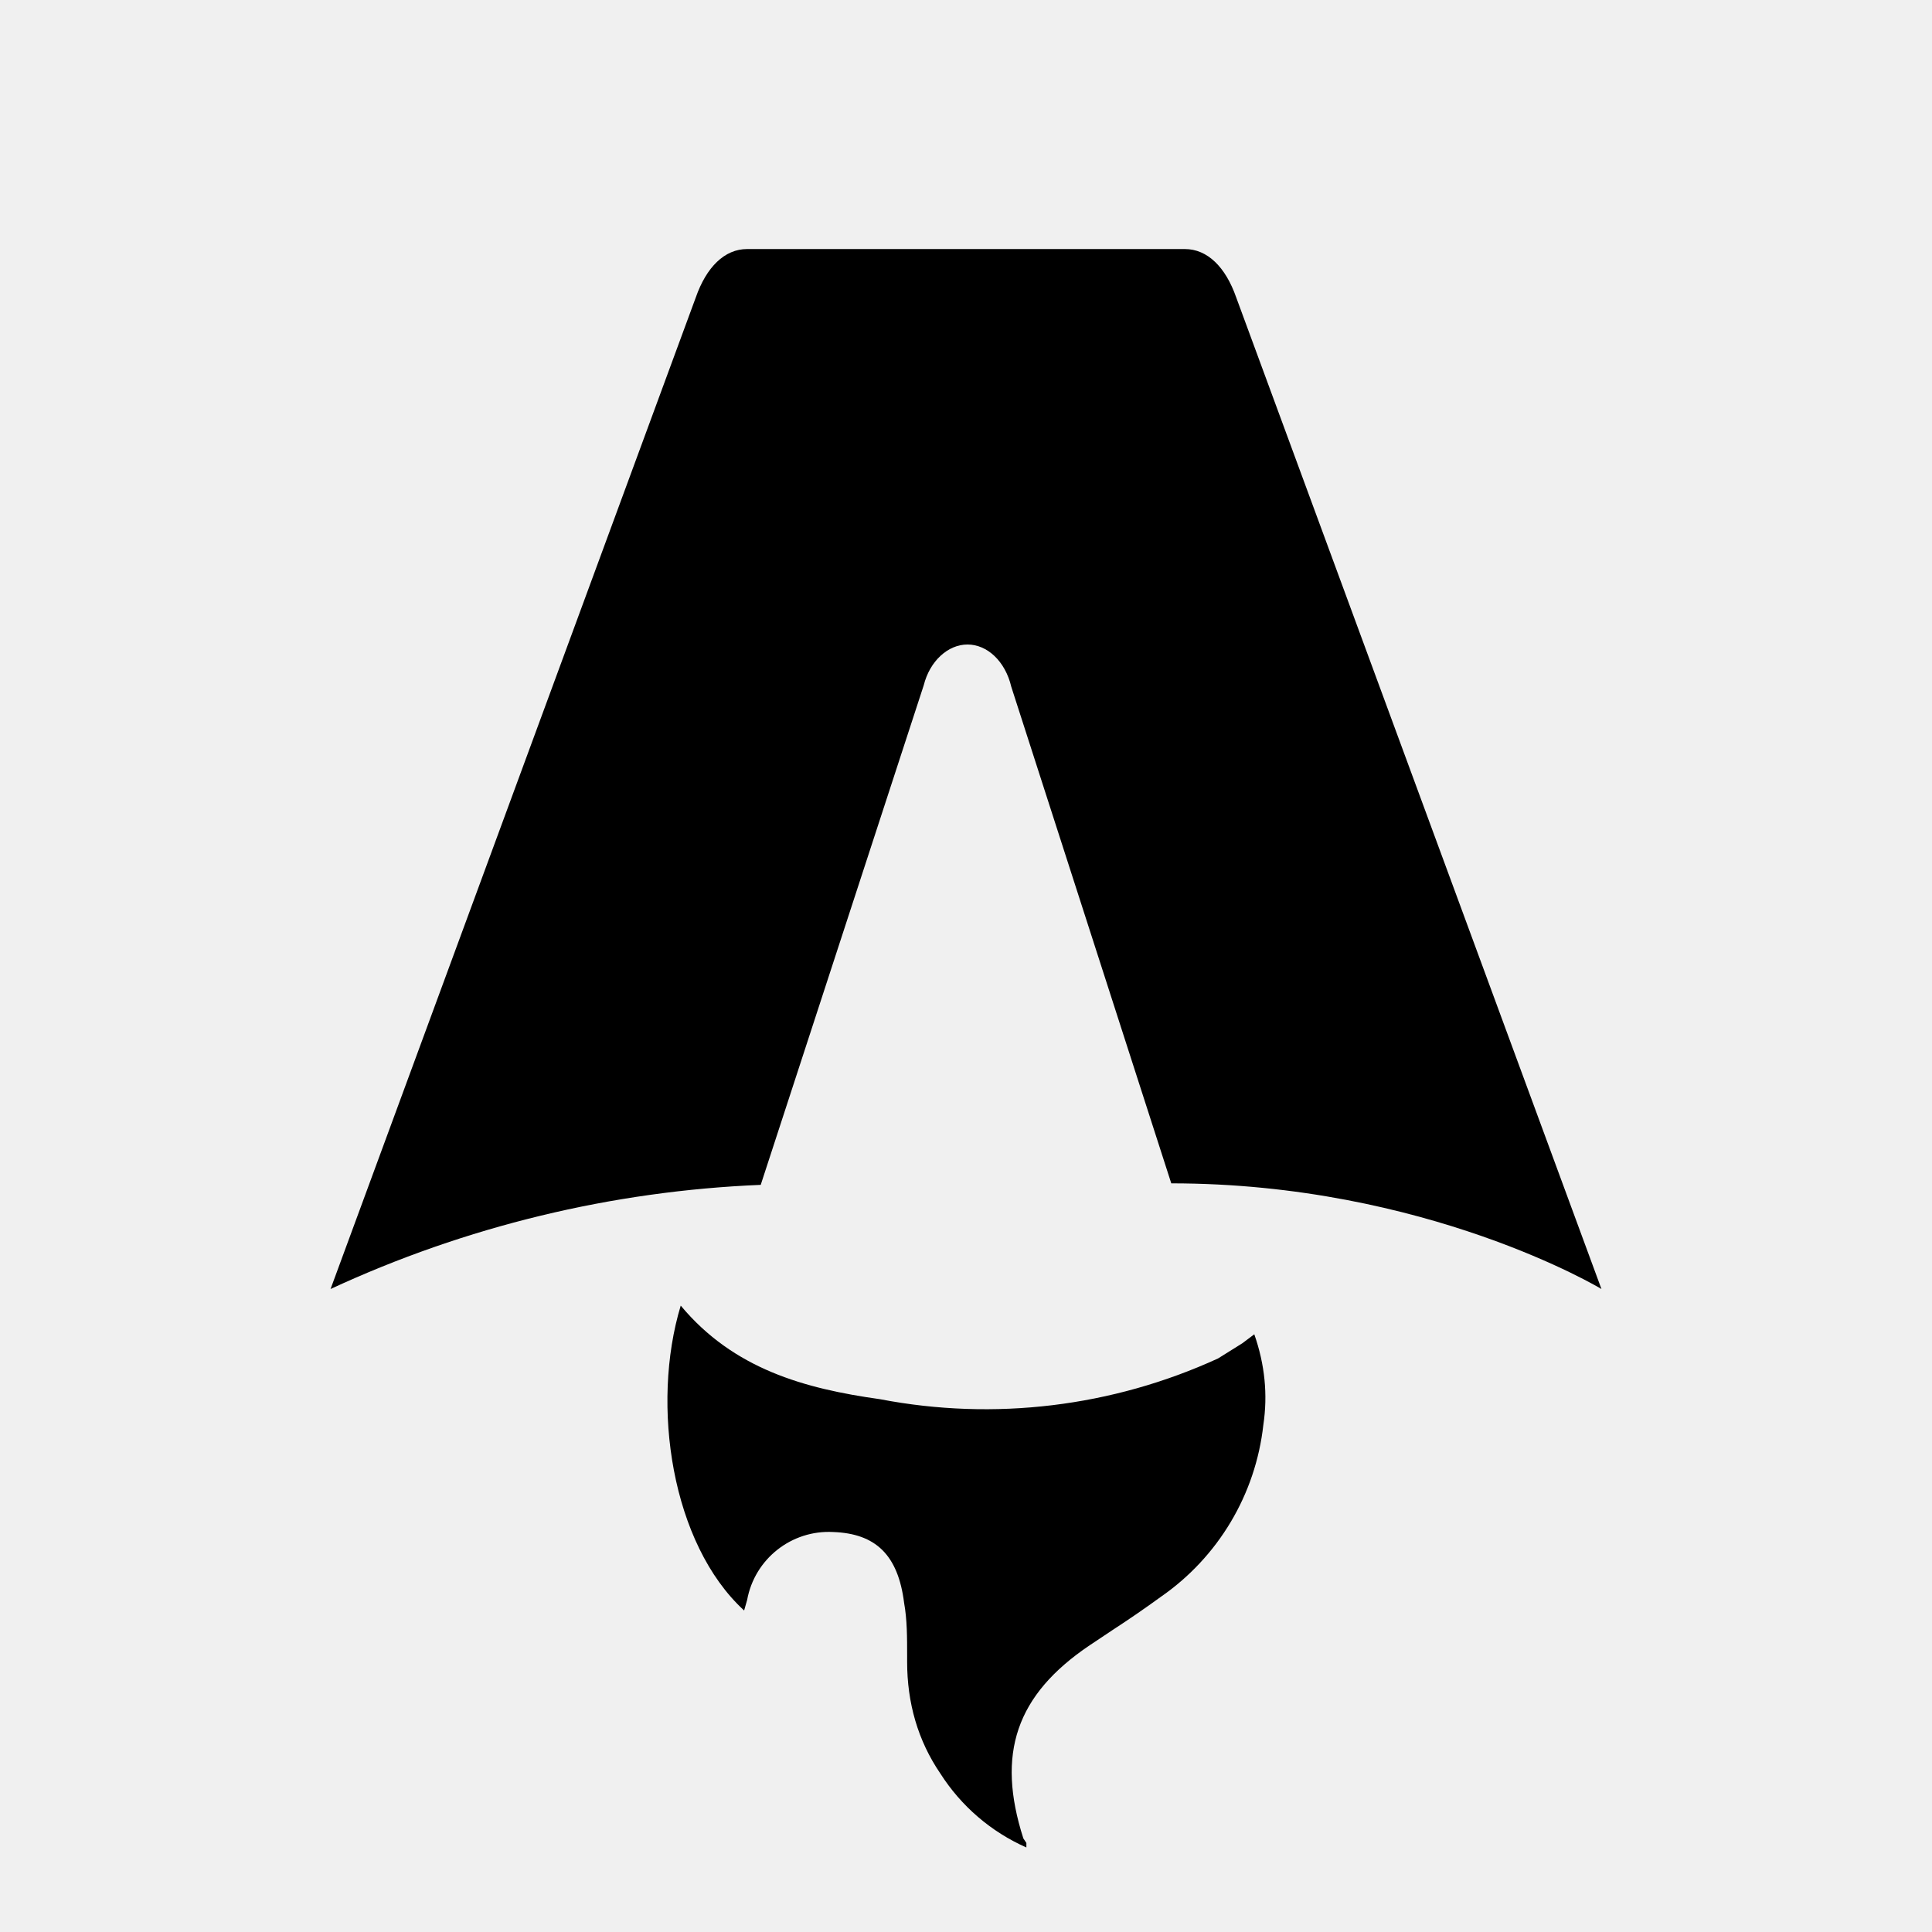
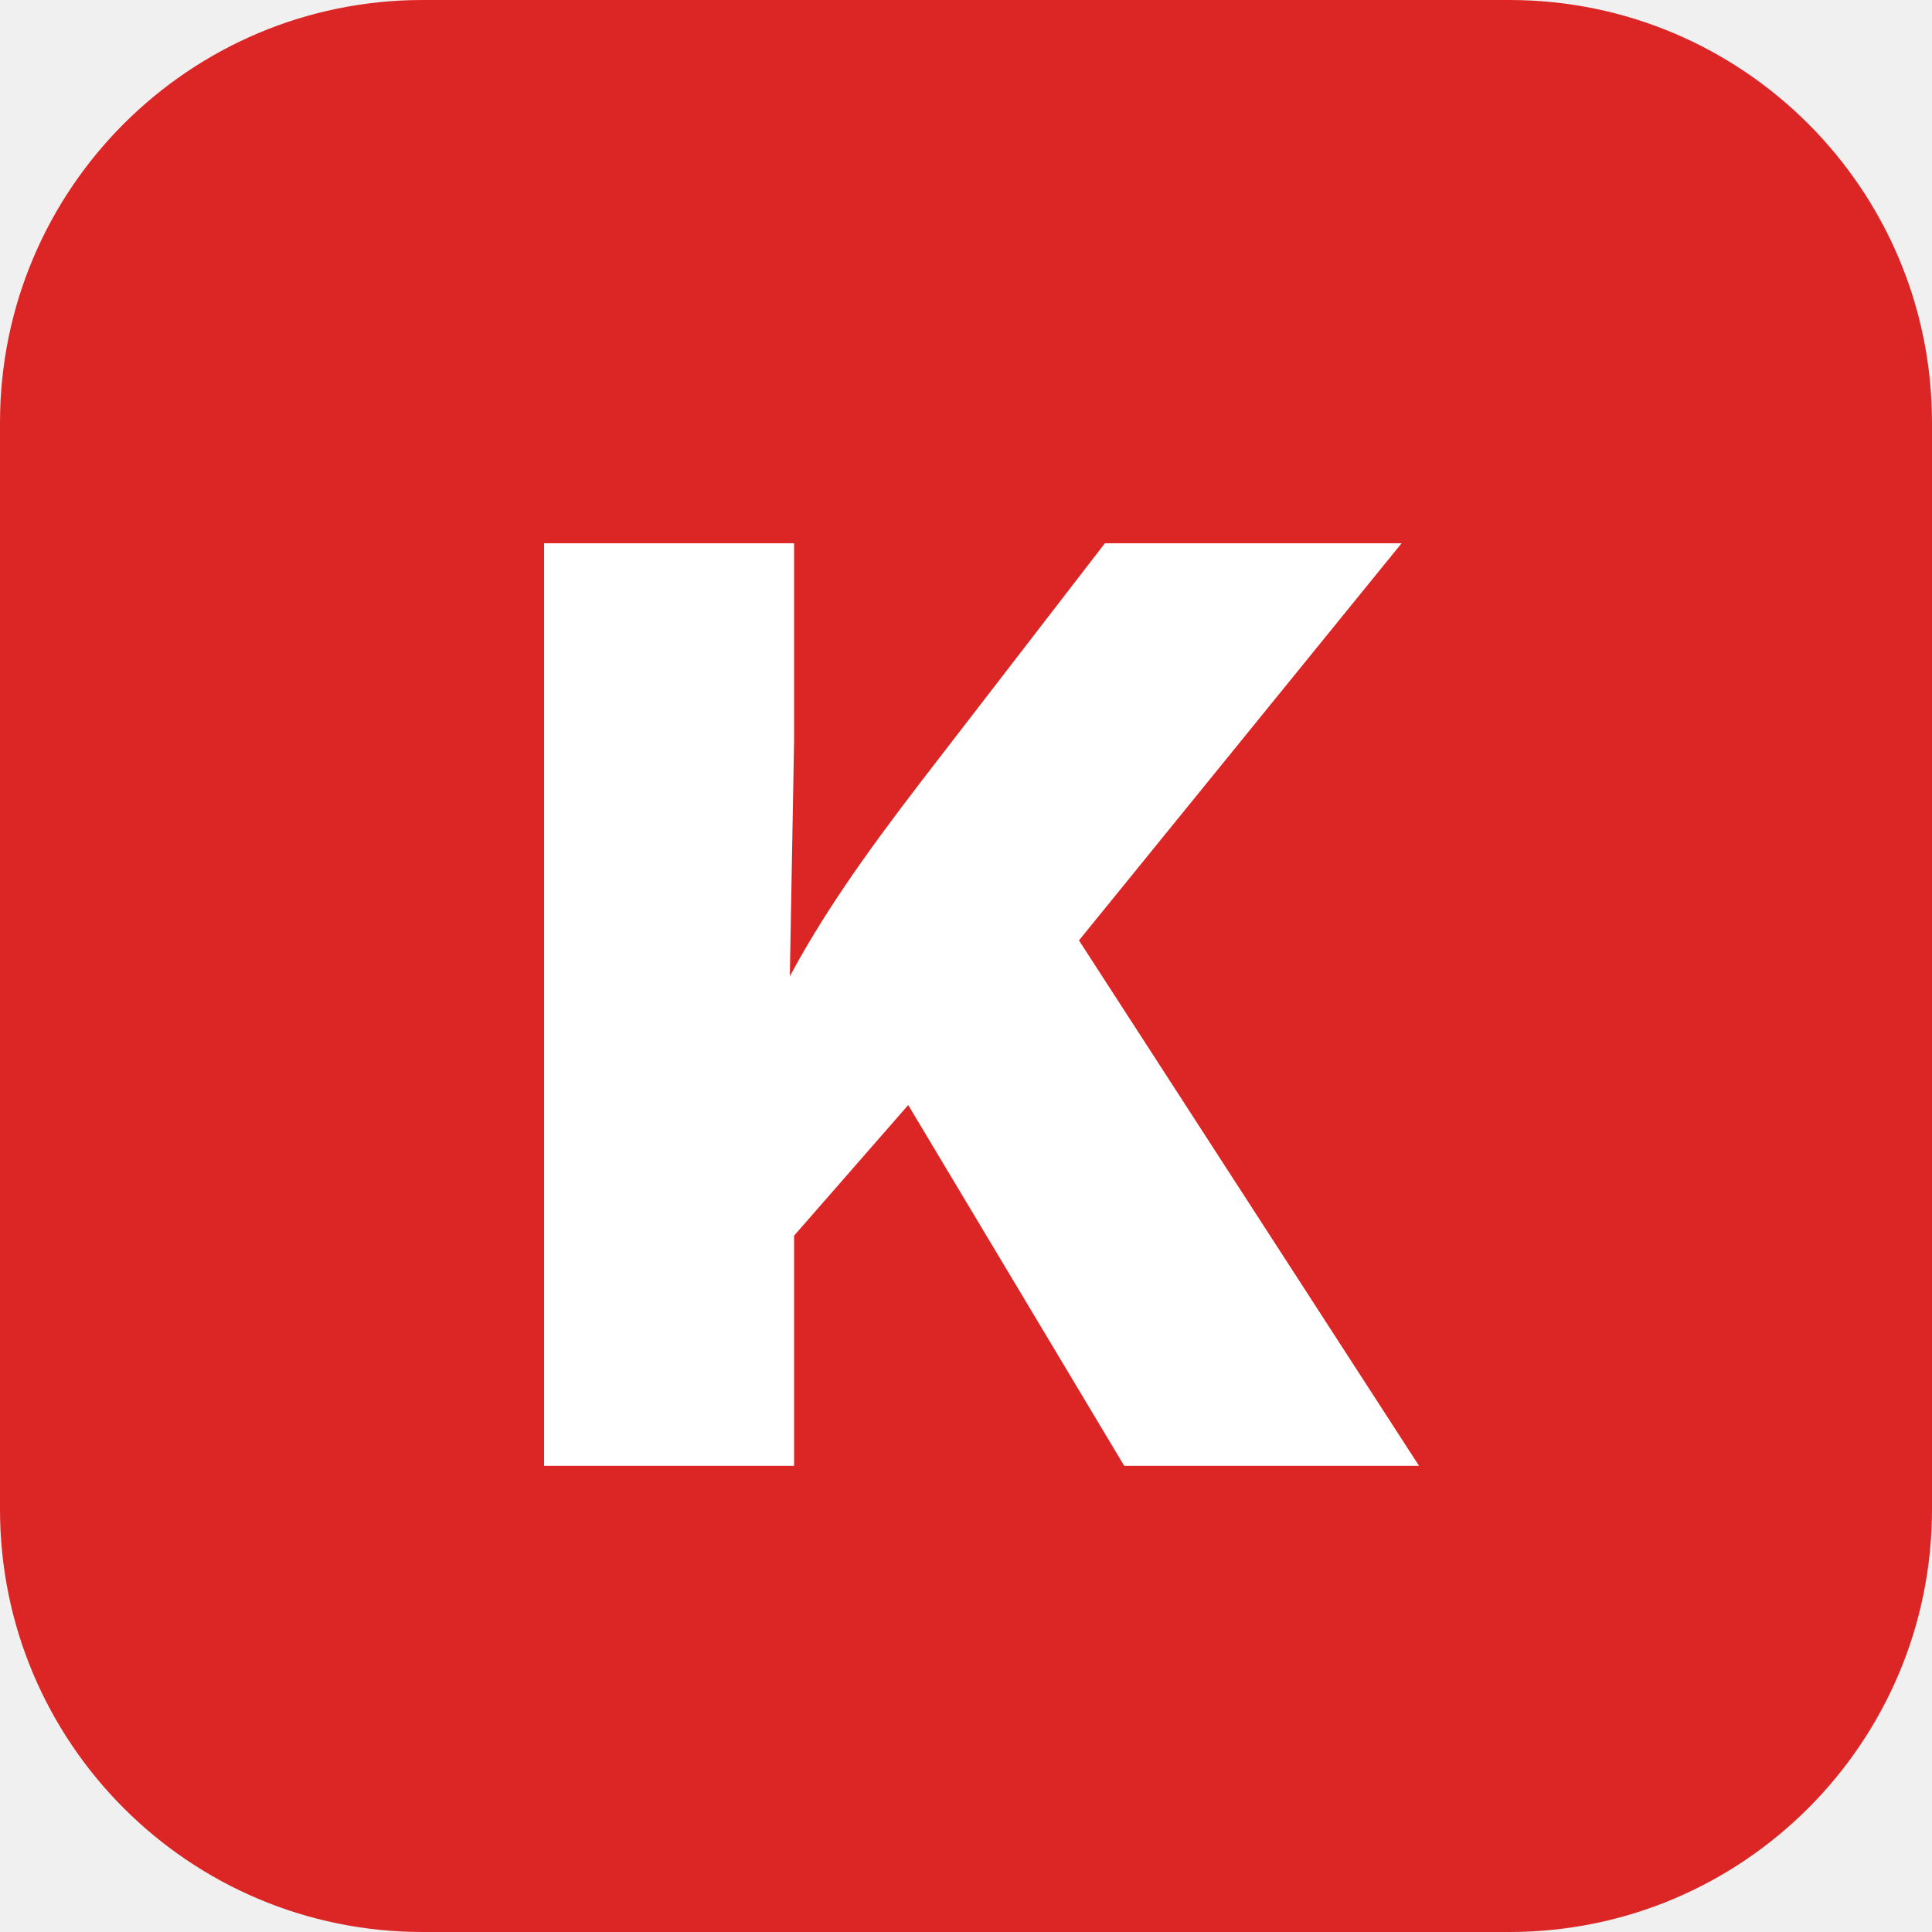
- <svg xmlns="http://www.w3.org/2000/svg" fill="none" viewBox="0 0 128 128">
-   <path d="M50.4 78.5a75.1 75.1 0 0 0-28.5 6.9l24.2-65.7c.7-2 1.9-3.2 3.4-3.2h29c1.5 0 2.7 1.2 3.4 3.2l24.2 65.7s-11.6-7-28.5-7L67 45.5c-.4-1.7-1.6-2.8-2.9-2.8-1.3 0-2.5 1.1-2.9 2.7L50.4 78.5Zm-1.1 28.2Zm-4.2-20.2c-2 6.6-.6 15.8 4.2 20.2a17.5 17.5 0 0 1 .2-.7 5.5 5.5 0 0 1 5.7-4.5c2.8.1 4.3 1.5 4.7 4.7.2 1.1.2 2.3.2 3.5v.4c0 2.7.7 5.2 2.2 7.4a13 13 0 0 0 5.7 4.9v-.3l-.2-.3c-1.8-5.6-.5-9.5 4.4-12.8l1.5-1a73 73 0 0 0 3.2-2.2 16 16 0 0 0 6.8-11.4c.3-2 .1-4-.6-6l-.8.6-1.6 1a37 37 0 0 1-22.4 2.7c-5-.7-9.7-2-13.2-6.2Z" />
-   <style>
-         path { fill: #000; }
-         @media (prefers-color-scheme: dark) {
-             path { fill: #FFF; }
-         }
-     </style>
+ <svg xmlns="http://www.w3.org/2000/svg" viewBox="0 0 64 64" width="64" height="64">
+   <rect width="64" height="64" rx="14" fill="#dc2626" />
+   <text x="50%" y="52%" dominant-baseline="central" text-anchor="middle" fill="#ffffff" font-family="system-ui, -apple-system, sans-serif" font-weight="900" font-size="42" letter-spacing="-1">
+     K
+   </text>
</svg>
